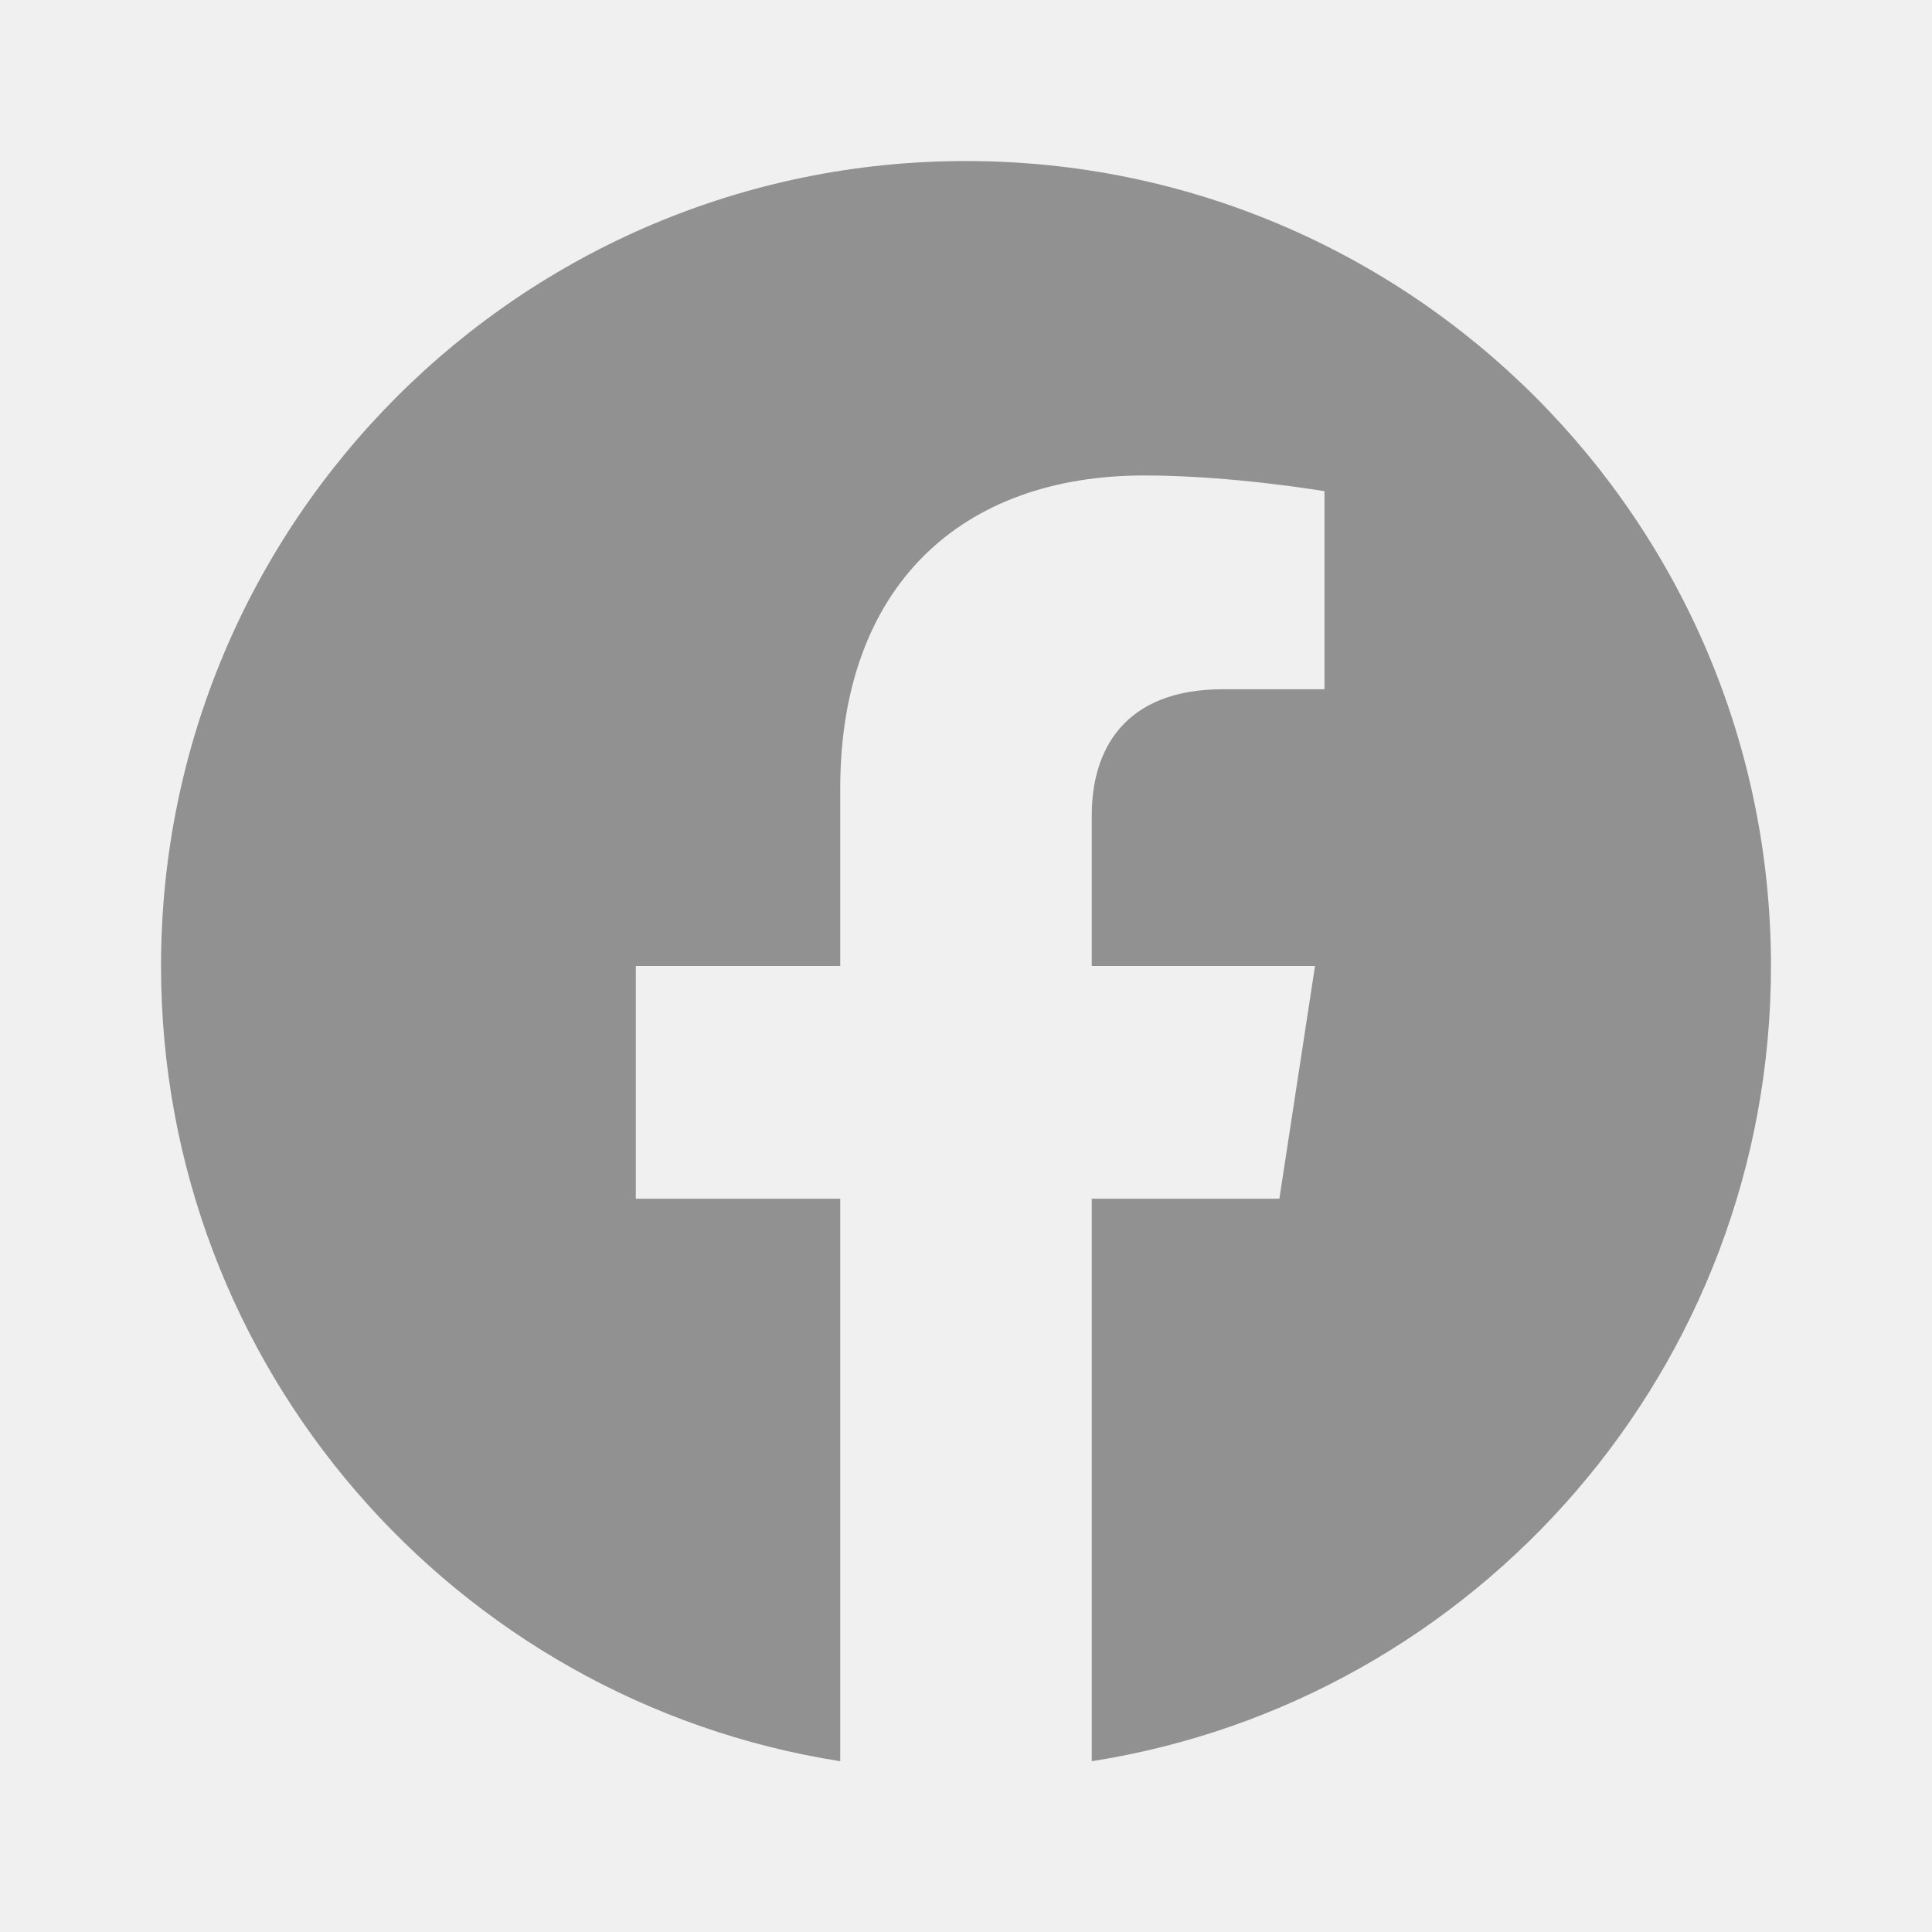
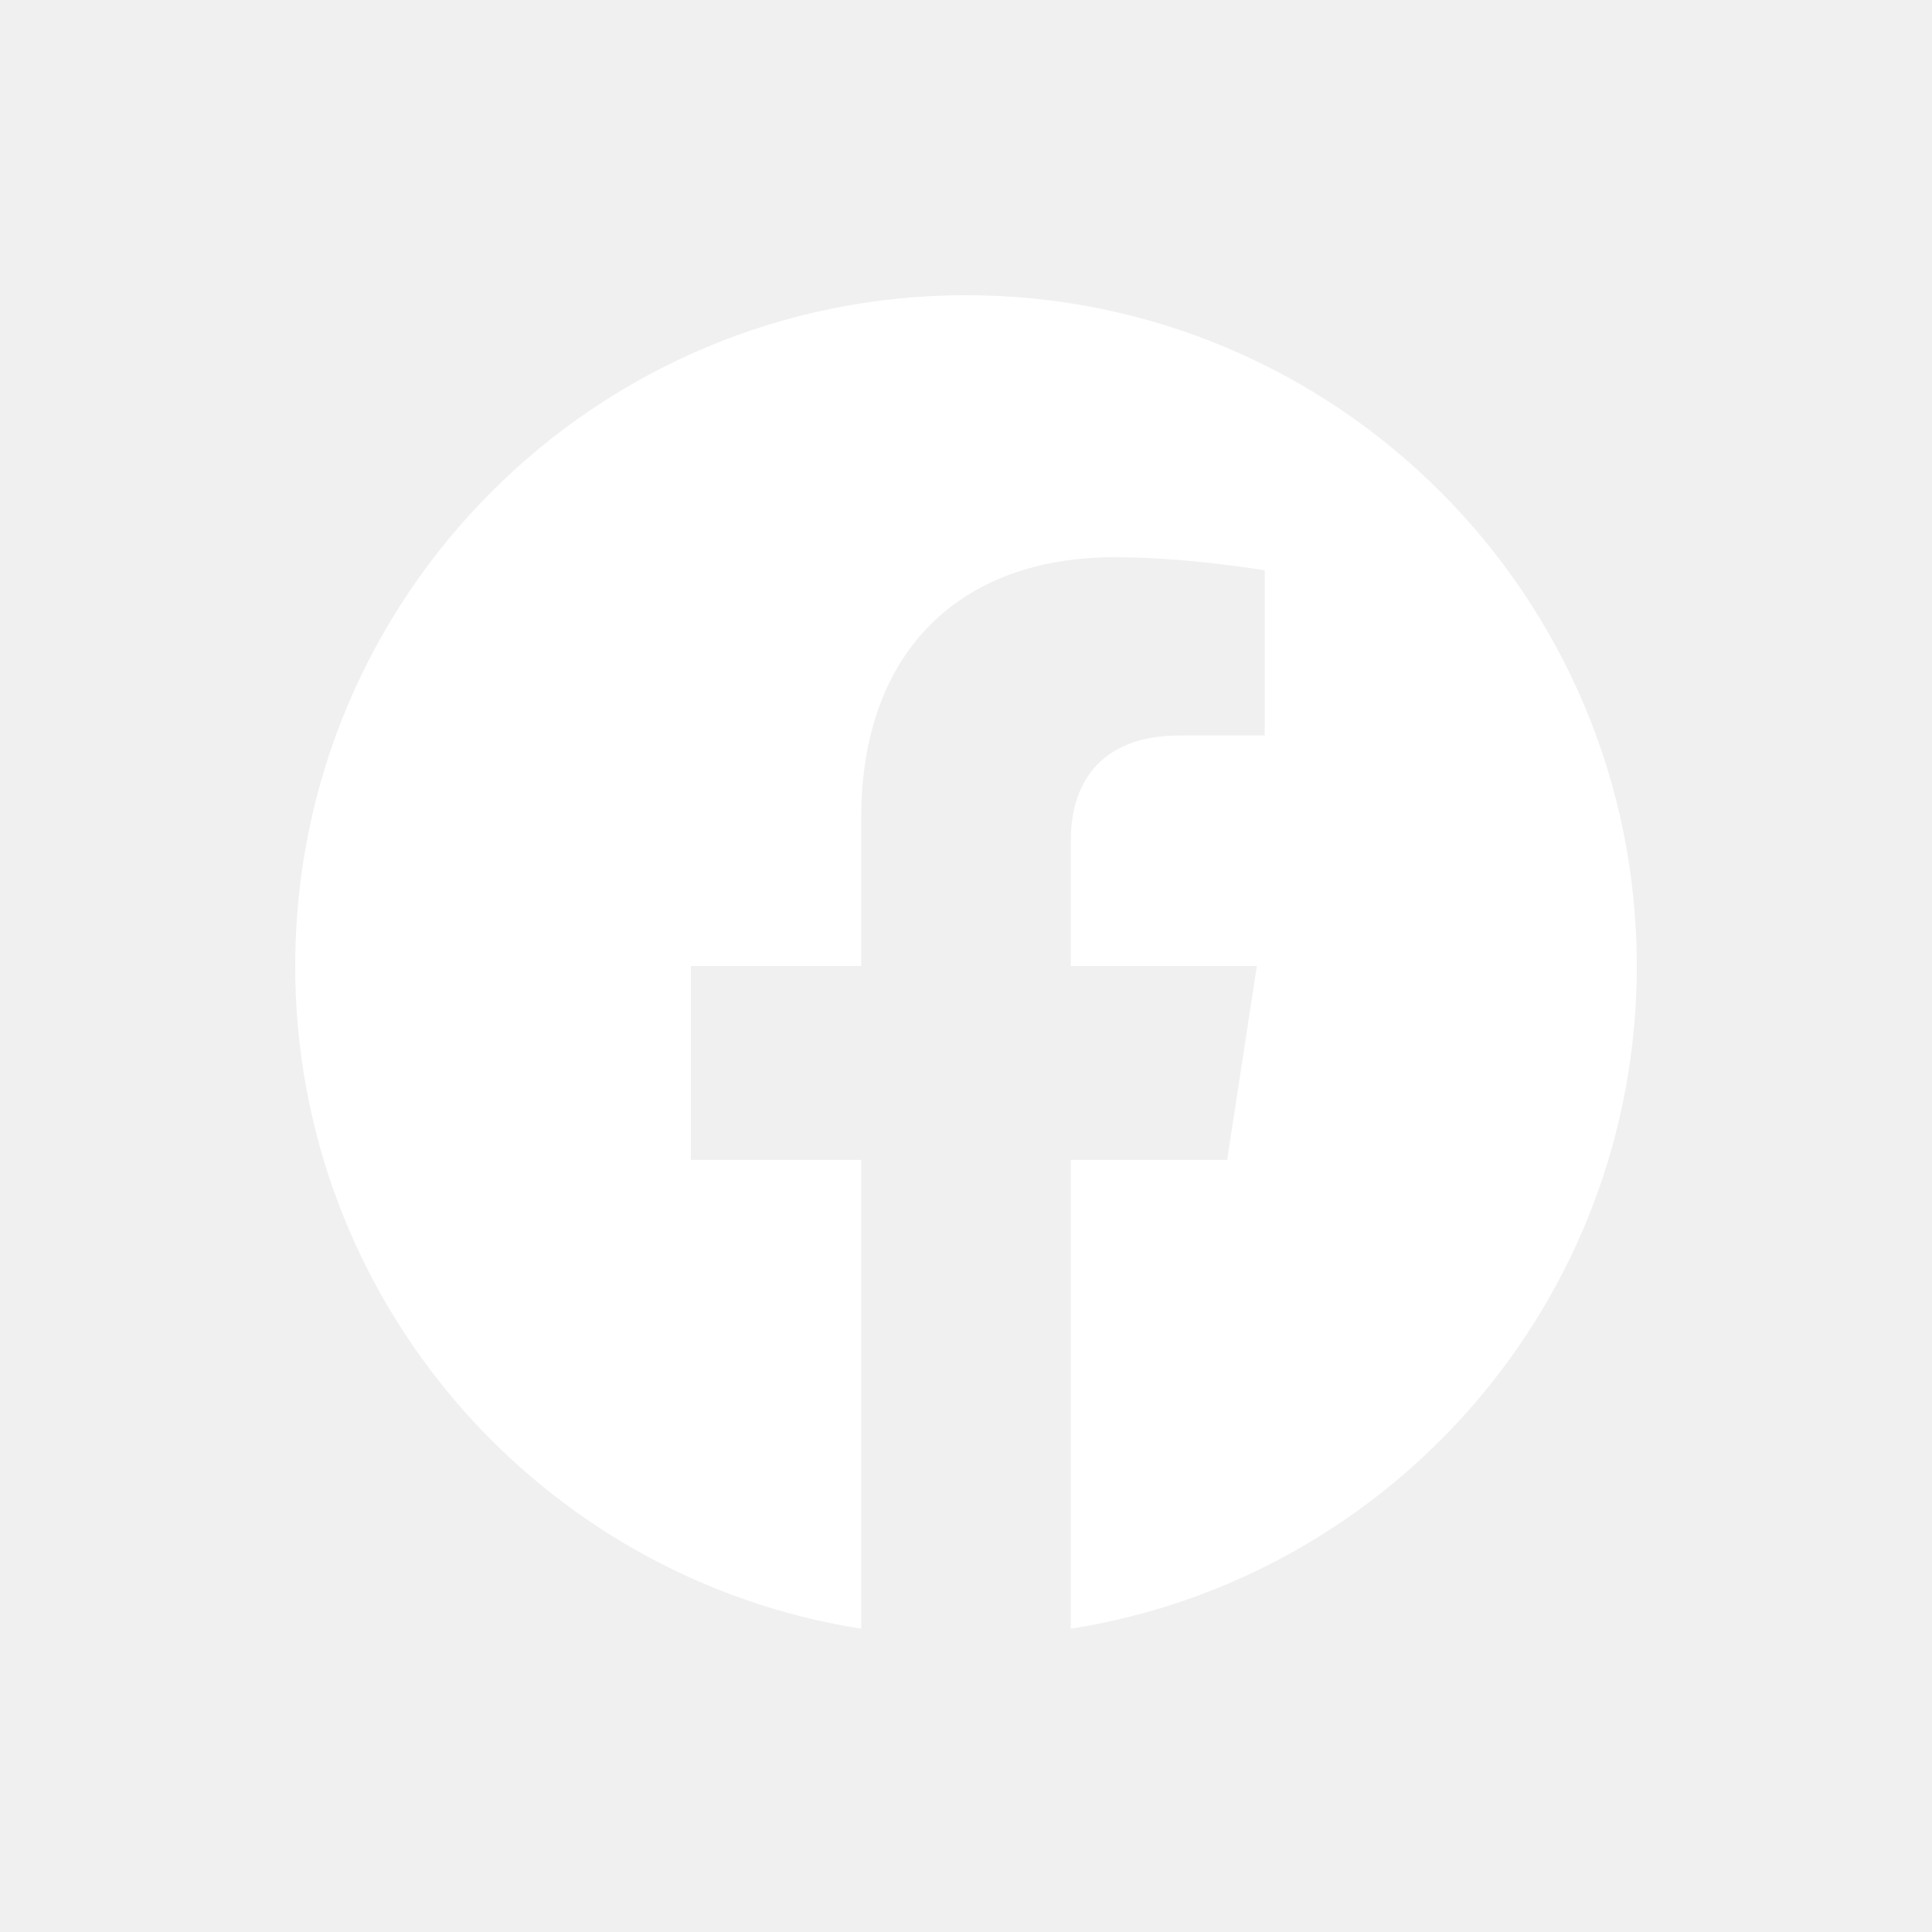
- <svg xmlns="http://www.w3.org/2000/svg" width="20" height="20" viewBox="0 0 20 20" fill="none">
-   <path d="M18.333 10C18.333 5.398 14.602 1.667 10 1.667C5.397 1.667 1.667 5.398 1.667 10C1.667 14.159 4.714 17.607 8.698 18.232V12.409H6.582V10H8.698V8.164C8.698 6.076 9.942 4.922 11.845 4.922C12.757 4.922 13.711 5.085 13.711 5.085V7.135H12.66C11.625 7.135 11.302 7.778 11.302 8.437V10H13.613L13.244 12.409H11.302V18.232C15.286 17.607 18.333 14.159 18.333 10Z" fill="#919191" />
+ <svg xmlns="http://www.w3.org/2000/svg" width="24" height="24" viewBox="0 0 24 24" fill="none">
+   <path d="M20.333 12C20.333 7.398 16.602 3.667 12 3.667C7.397 3.667 3.667 7.398 3.667 12C3.667 16.16 6.714 19.607 10.698 20.232V14.409H8.582V12H10.698V10.164C10.698 8.076 11.942 6.922 13.845 6.922C14.757 6.922 15.711 7.085 15.711 7.085V9.136H14.66C13.625 9.136 13.302 9.778 13.302 10.437V12H15.613L15.244 14.409H13.302V20.232C17.286 19.607 20.333 16.16 20.333 12Z" fill="white" />
</svg>
